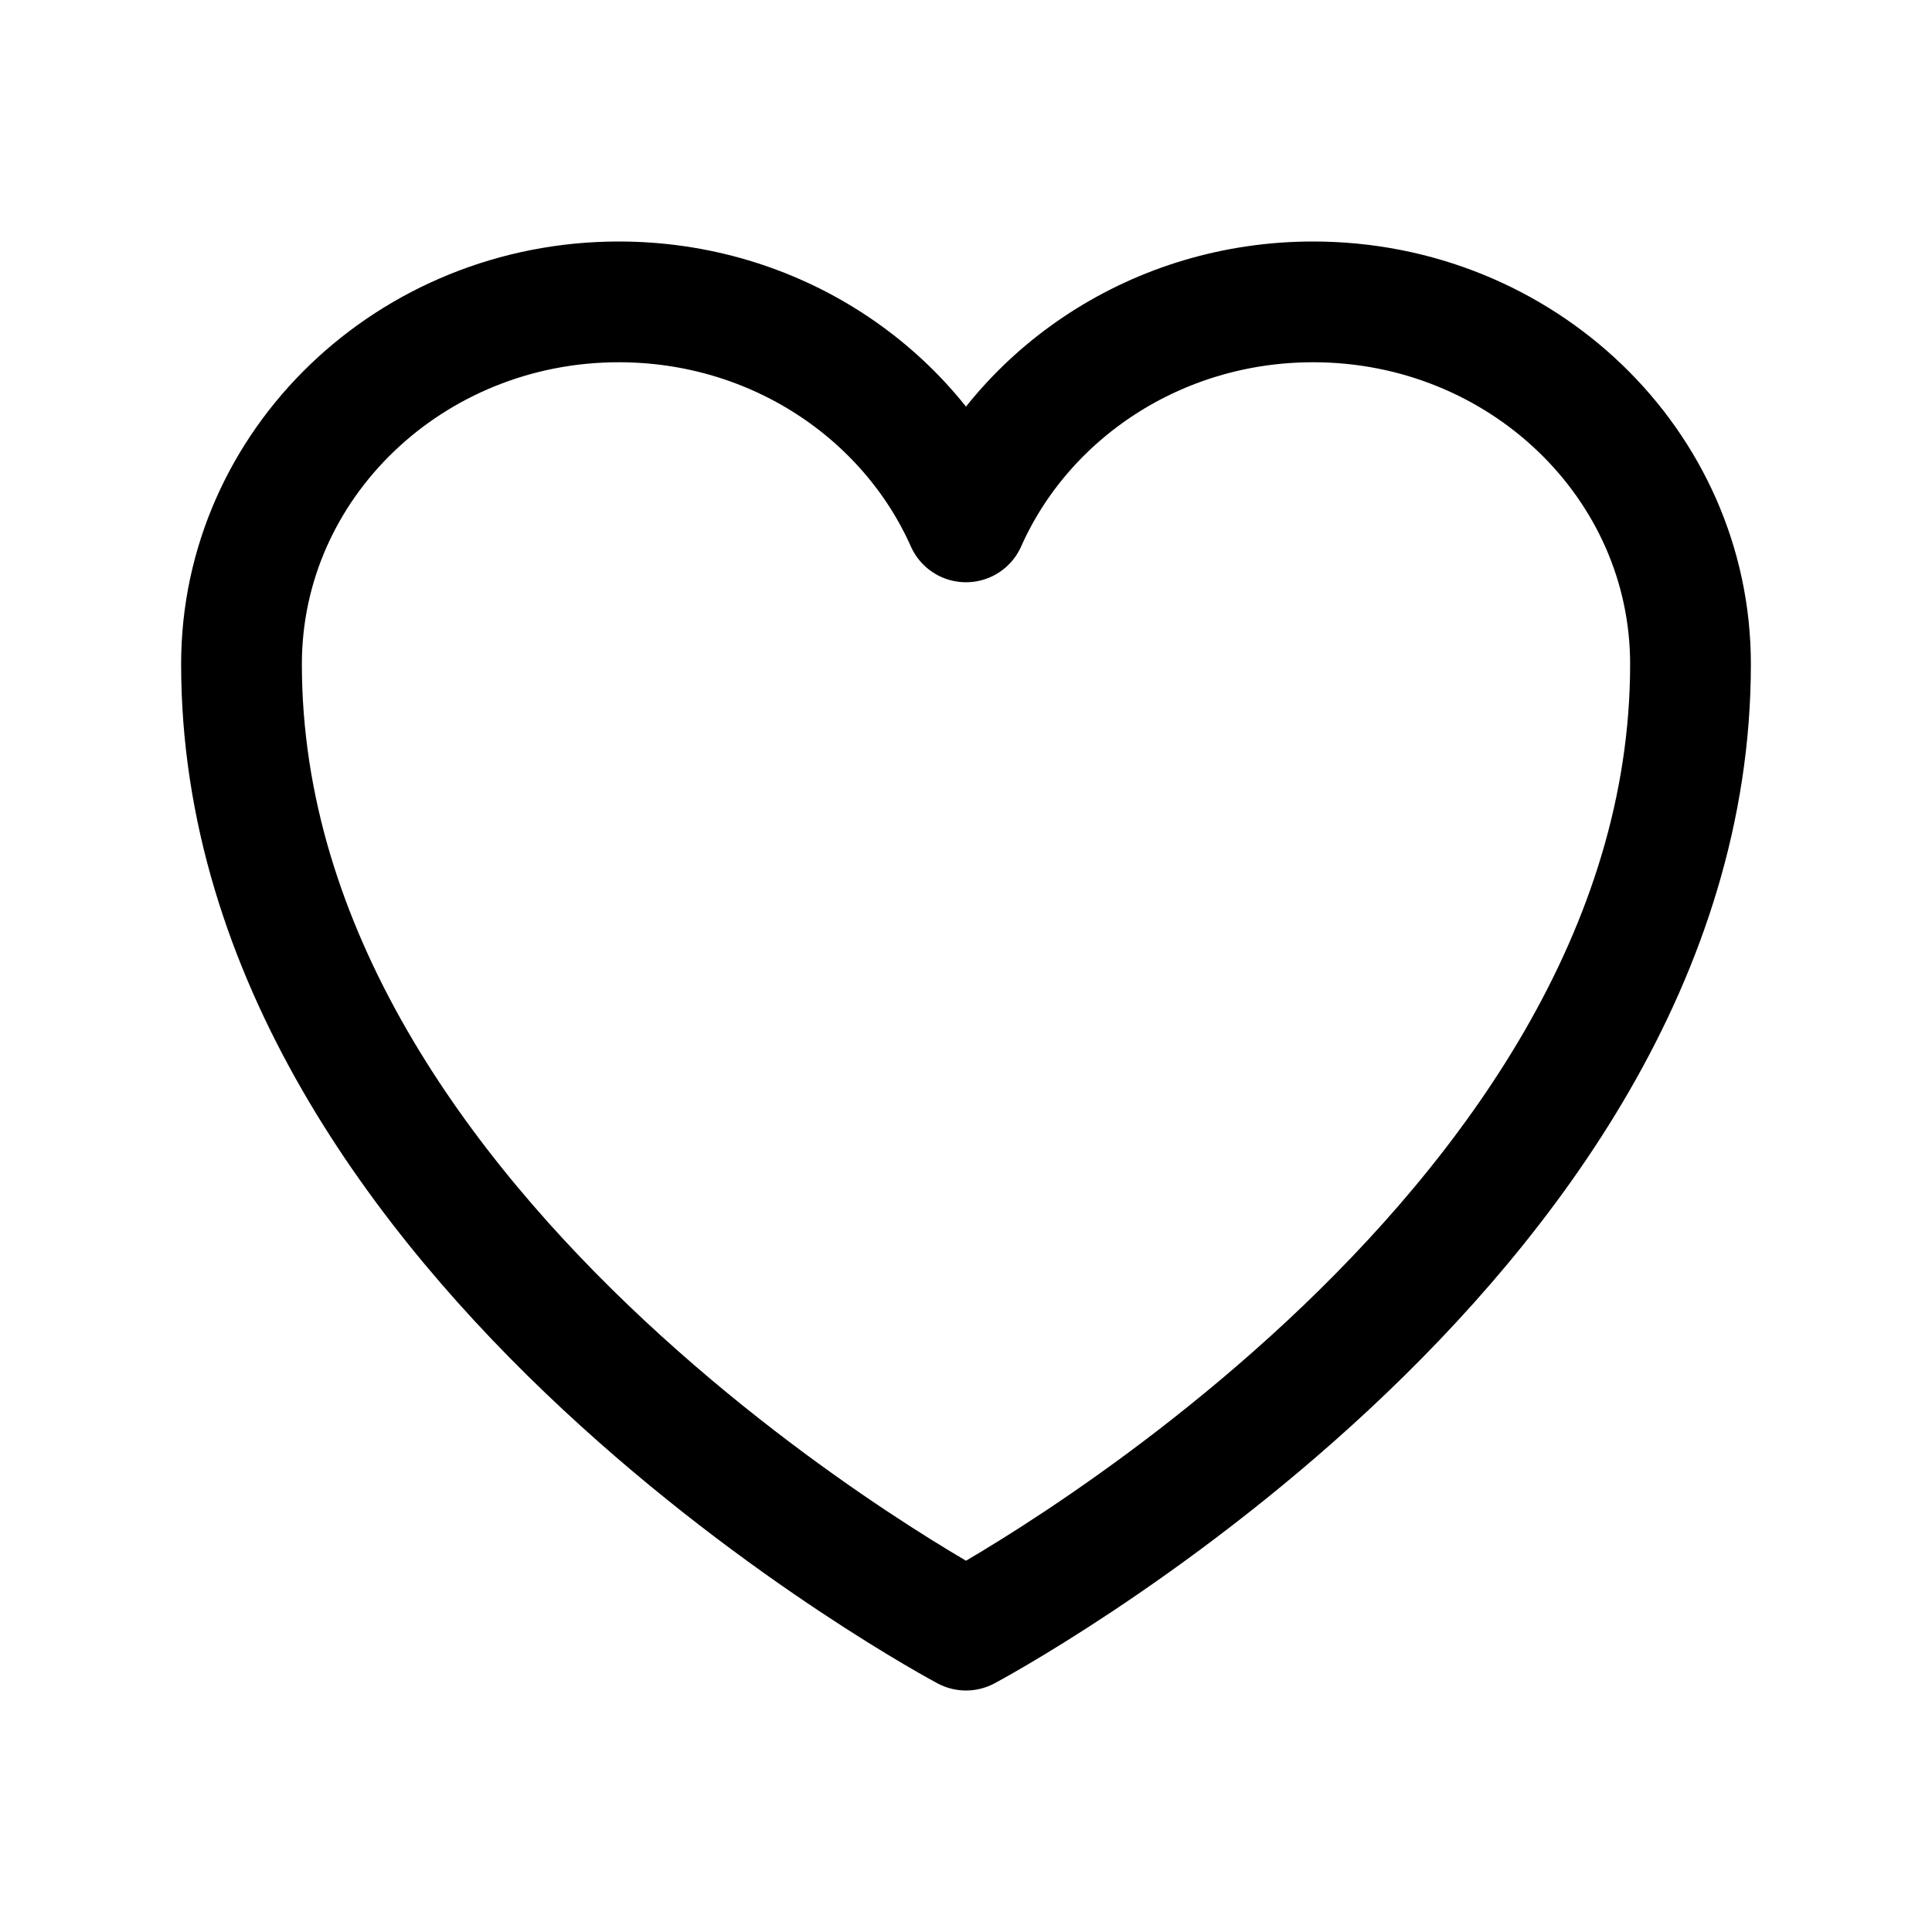
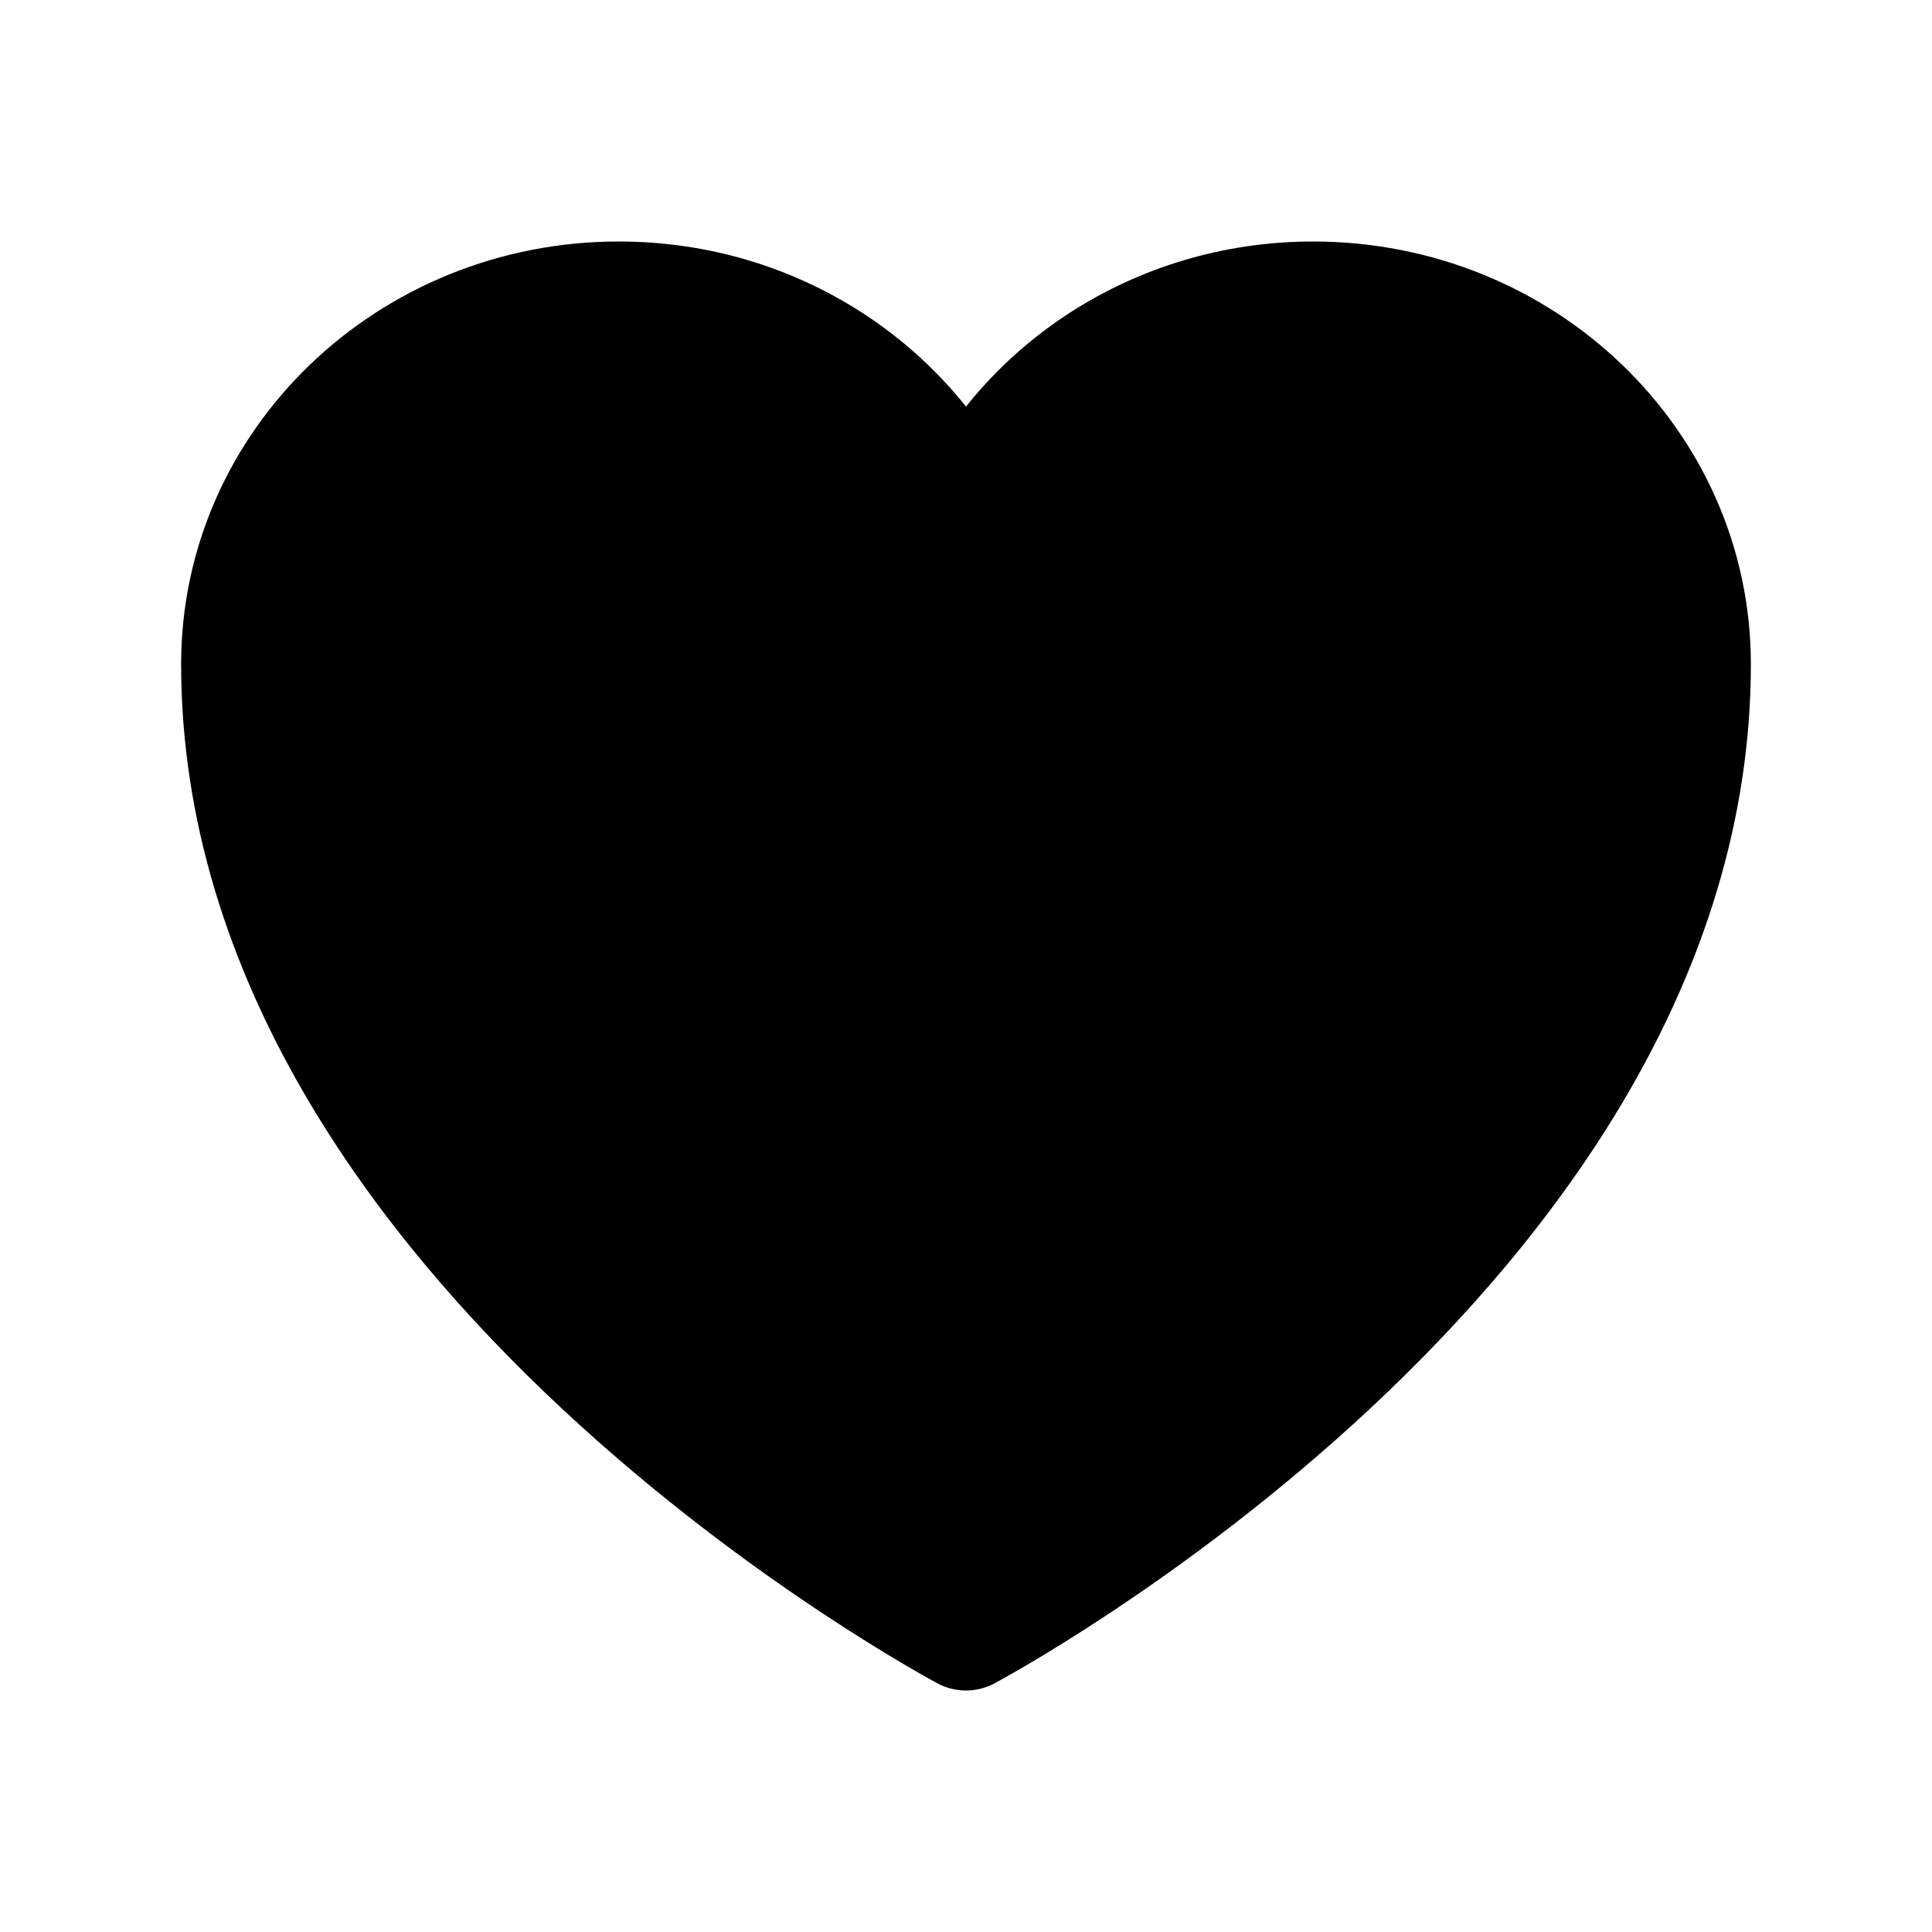
- <svg xmlns="http://www.w3.org/2000/svg" fill="none" viewBox="0 0 24 24" stroke-width="1.5" stroke="currentColor">
+ <svg xmlns="http://www.w3.org/2000/svg" fill="currentColor" viewBox="0 0 24 24" stroke-width="1.5" stroke="currentColor">
  <path stroke-linecap="round" stroke-linejoin="round" d="M21 8.25c0-2.485-2.099-4.5-4.688-4.5-1.935 0-3.597 1.126-4.312 2.733-.715-1.607-2.377-2.733-4.313-2.733C5.1 3.75 3 5.765 3 8.25c0 7.22 9 12 9 12s9-4.78 9-12Z" />
</svg>
